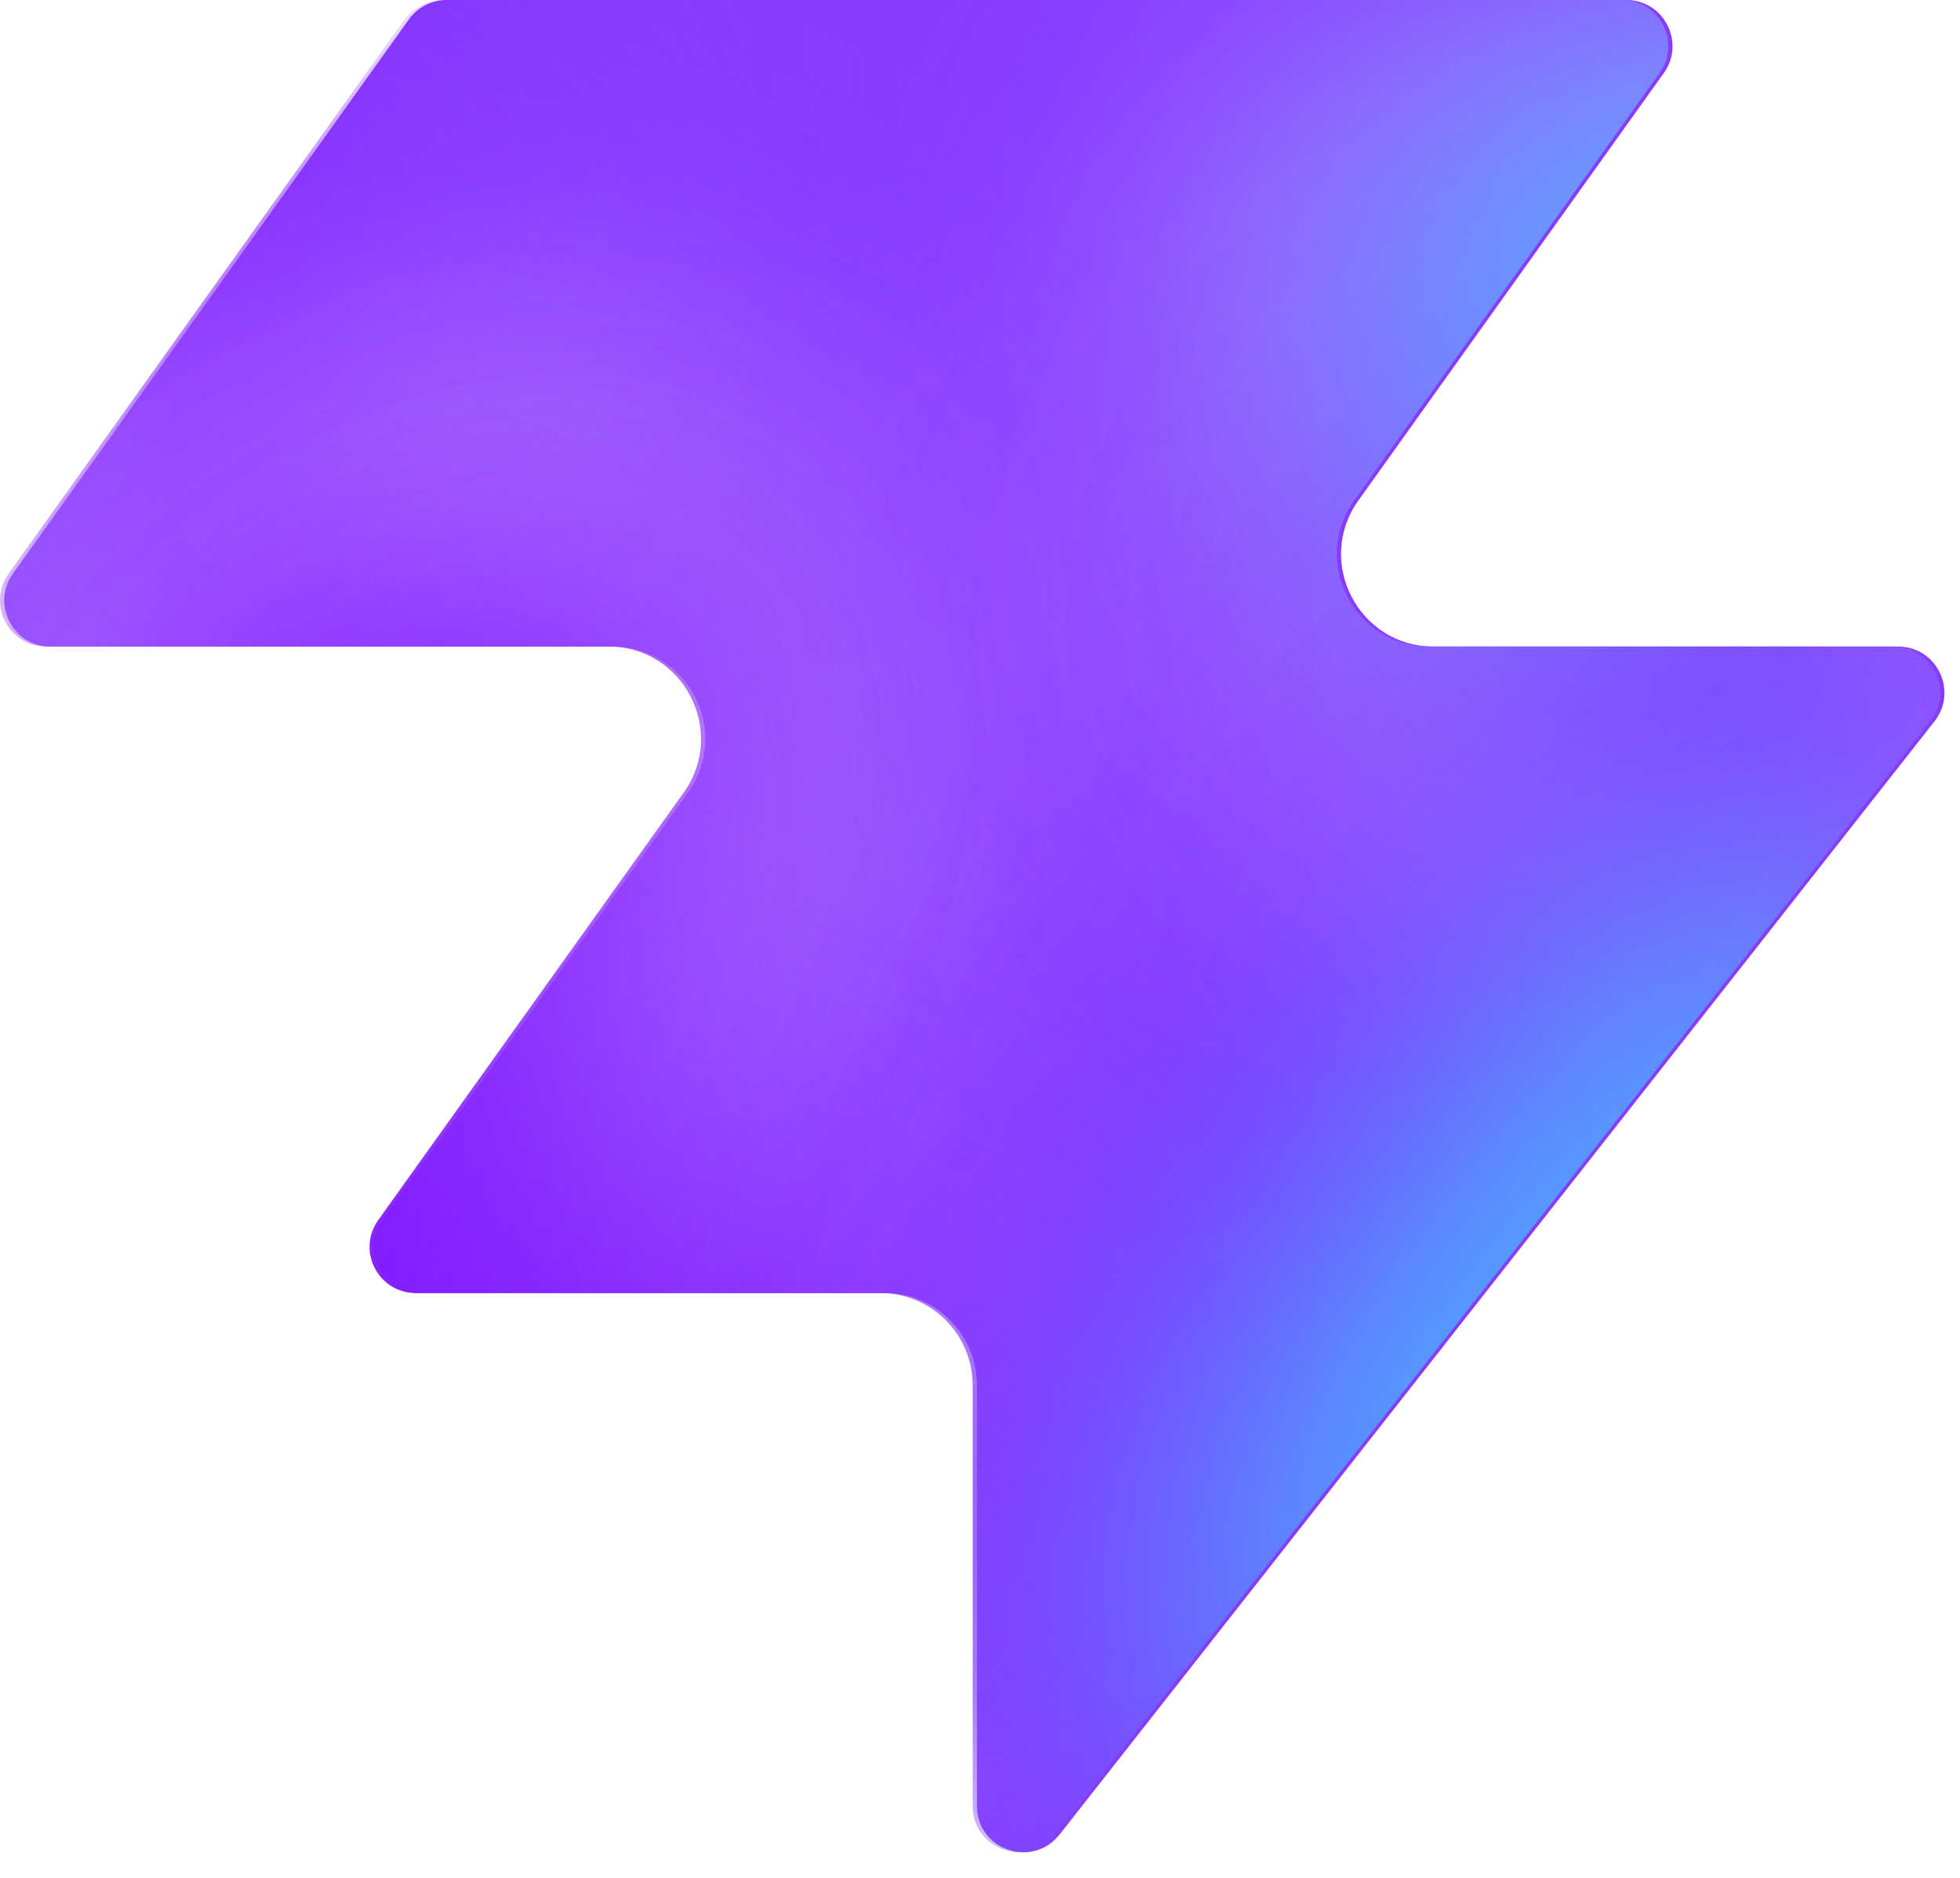
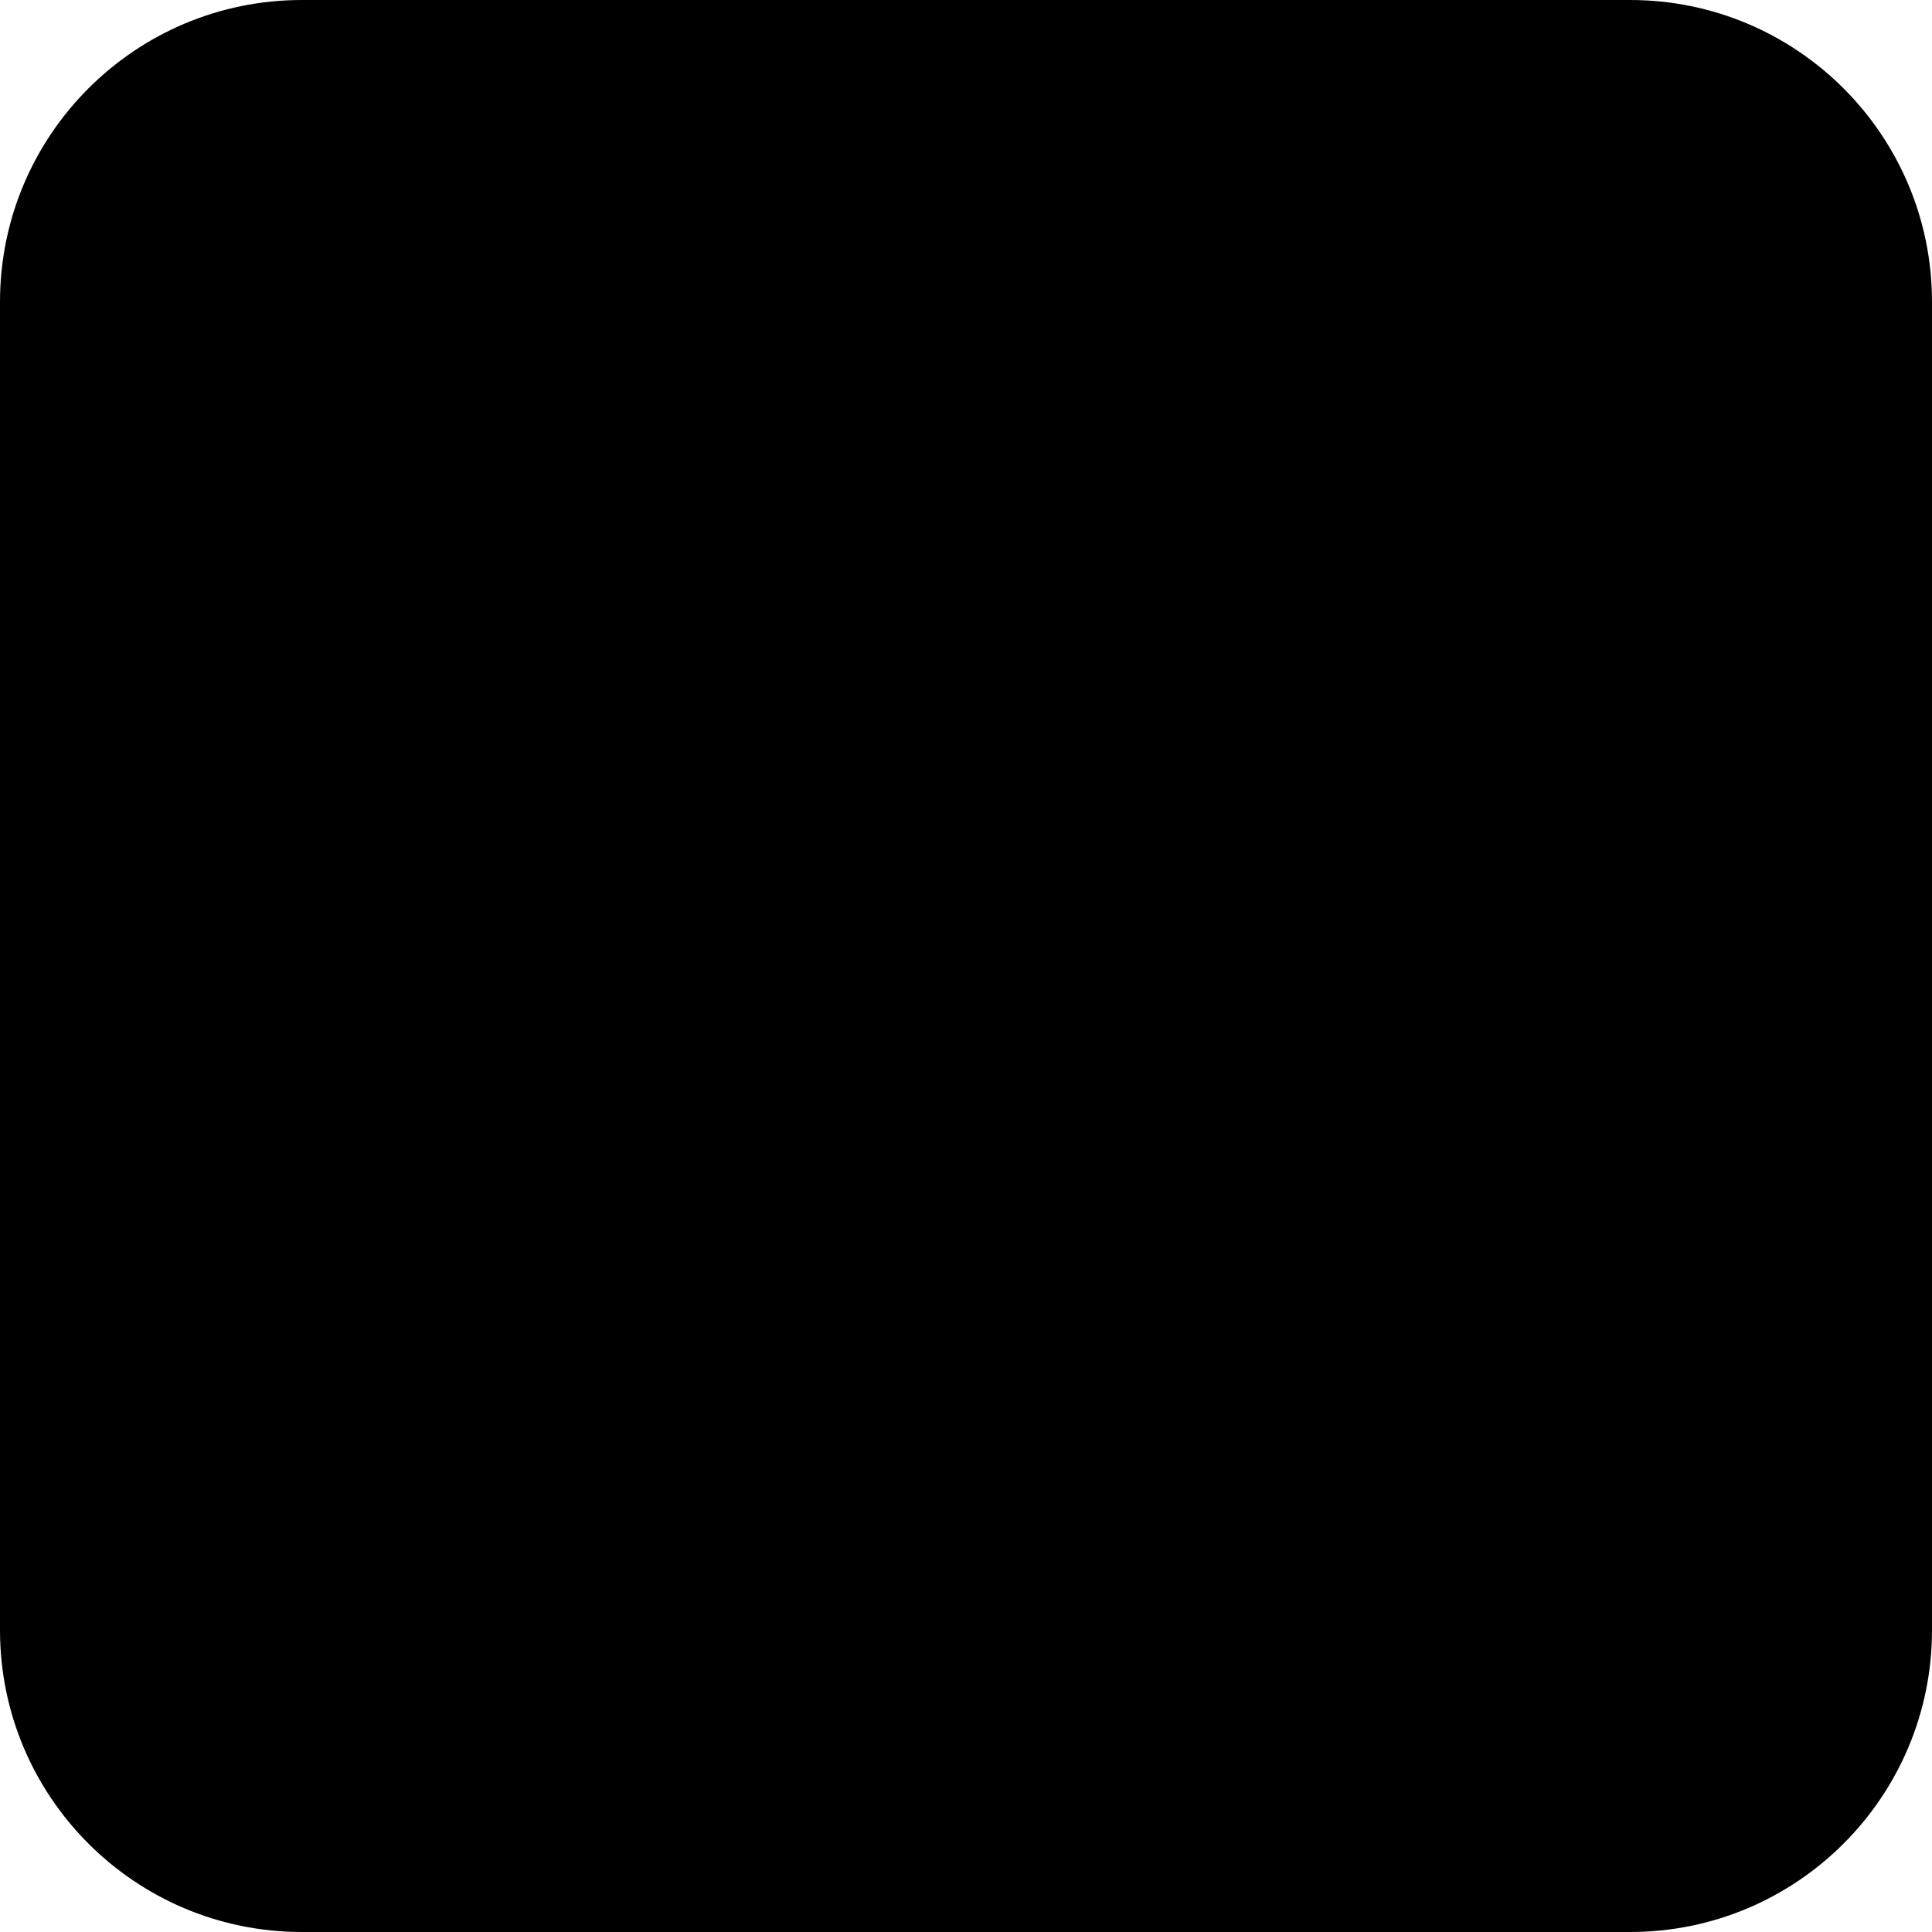
- <svg xmlns="http://www.w3.org/2000/svg" width="48" height="46" fill="none" viewBox="0 0 48 46">
-   <path fill="#863bff" d="M25.946 44.938c-.664.845-2.021.375-2.021-.698V33.937a2.26 2.26 0 0 0-2.262-2.262H10.287c-.92 0-1.456-1.04-.92-1.788l7.48-10.471c1.07-1.497 0-3.578-1.842-3.578H1.237c-.92 0-1.456-1.04-.92-1.788L10.013.474c.214-.297.556-.474.92-.474h28.894c.92 0 1.456 1.04.92 1.788l-7.48 10.471c-1.07 1.498 0 3.579 1.842 3.579h11.377c.943 0 1.473 1.088.89 1.83L25.947 44.94z" style="fill:#863bff;fill:color(display-p3 .525 .23 1);fill-opacity:1" />
-   <mask id="a" width="48" height="46" x="0" y="0" maskUnits="userSpaceOnUse" style="mask-type:alpha">
-     <path fill="#000" d="M25.842 44.938c-.664.844-2.021.375-2.021-.698V33.937a2.26 2.26 0 0 0-2.262-2.262H10.183c-.92 0-1.456-1.04-.92-1.788l7.48-10.471c1.07-1.498 0-3.579-1.842-3.579H1.133c-.92 0-1.456-1.04-.92-1.787L9.91.473c.214-.297.556-.474.92-.474h28.894c.92 0 1.456 1.04.92 1.788l-7.48 10.471c-1.07 1.498 0 3.578 1.842 3.578h11.377c.943 0 1.473 1.088.89 1.832L25.843 44.94z" style="fill:#000;fill-opacity:1" />
-   </mask>
-   <g mask="url(#a)">
-     <g filter="url(#b)">
-       <ellipse cx="5.508" cy="14.704" fill="#ede6ff" rx="5.508" ry="14.704" style="fill:#ede6ff;fill:color(display-p3 .927 .903 1);fill-opacity:1" transform="matrix(.00324 1 1 -.00324 -4.47 31.516)" />
-     </g>
-     <g filter="url(#c)">
-       <ellipse cx="10.399" cy="29.851" fill="#ede6ff" rx="10.399" ry="29.851" style="fill:#ede6ff;fill:color(display-p3 .927 .903 1);fill-opacity:1" transform="matrix(.00324 1 1 -.00324 -39.328 7.883)" />
-     </g>
-     <g filter="url(#d)">
-       <ellipse cx="5.508" cy="30.487" fill="#7e14ff" rx="5.508" ry="30.487" style="fill:#7e14ff;fill:color(display-p3 .492 .077 1);fill-opacity:1" transform="rotate(89.814 -25.913 -14.639)scale(1 -1)" />
-     </g>
-     <g filter="url(#e)">
-       <ellipse cx="5.508" cy="30.599" fill="#7e14ff" rx="5.508" ry="30.599" style="fill:#7e14ff;fill:color(display-p3 .492 .077 1);fill-opacity:1" transform="rotate(89.814 -32.644 -3.334)scale(1 -1)" />
-     </g>
-     <g filter="url(#f)">
-       <ellipse cx="5.508" cy="30.599" fill="#7e14ff" rx="5.508" ry="30.599" style="fill:#7e14ff;fill:color(display-p3 .492 .077 1);fill-opacity:1" transform="matrix(.00324 1 1 -.00324 -34.34 30.47)" />
-     </g>
-     <g filter="url(#g)">
-       <ellipse cx="14.072" cy="22.078" fill="#ede6ff" rx="14.072" ry="22.078" style="fill:#ede6ff;fill:color(display-p3 .927 .903 1);fill-opacity:1" transform="rotate(93.35 24.506 48.493)scale(-1 1)" />
-     </g>
-     <g filter="url(#h)">
-       <ellipse cx="3.47" cy="21.501" fill="#7e14ff" rx="3.47" ry="21.501" style="fill:#7e14ff;fill:color(display-p3 .492 .077 1);fill-opacity:1" transform="rotate(89.009 28.708 47.59)scale(-1 1)" />
-     </g>
-     <g filter="url(#i)">
-       <ellipse cx="3.47" cy="21.501" fill="#7e14ff" rx="3.47" ry="21.501" style="fill:#7e14ff;fill:color(display-p3 .492 .077 1);fill-opacity:1" transform="rotate(89.009 28.708 47.59)scale(-1 1)" />
-     </g>
-     <g filter="url(#j)">
-       <ellipse cx=".387" cy="8.972" fill="#7e14ff" rx="4.407" ry="29.108" style="fill:#7e14ff;fill:color(display-p3 .492 .077 1);fill-opacity:1" transform="rotate(39.51 .387 8.972)" />
-     </g>
-     <g filter="url(#k)">
-       <ellipse cx="47.523" cy="-6.092" fill="#7e14ff" rx="4.407" ry="29.108" style="fill:#7e14ff;fill:color(display-p3 .492 .077 1);fill-opacity:1" transform="rotate(37.892 47.523 -6.092)" />
-     </g>
-     <g filter="url(#l)">
-       <ellipse cx="41.412" cy="6.333" fill="#47bfff" rx="5.971" ry="9.665" style="fill:#47bfff;fill:color(display-p3 .28 .748 1);fill-opacity:1" transform="rotate(37.892 41.412 6.333)" />
-     </g>
-     <g filter="url(#m)">
-       <ellipse cx="-1.879" cy="38.332" fill="#7e14ff" rx="4.407" ry="29.108" style="fill:#7e14ff;fill:color(display-p3 .492 .077 1);fill-opacity:1" transform="rotate(37.892 -1.88 38.332)" />
-     </g>
-     <g filter="url(#n)">
-       <ellipse cx="-1.879" cy="38.332" fill="#7e14ff" rx="4.407" ry="29.108" style="fill:#7e14ff;fill:color(display-p3 .492 .077 1);fill-opacity:1" transform="rotate(37.892 -1.88 38.332)" />
-     </g>
-     <g filter="url(#o)">
-       <ellipse cx="35.651" cy="29.907" fill="#7e14ff" rx="4.407" ry="29.108" style="fill:#7e14ff;fill:color(display-p3 .492 .077 1);fill-opacity:1" transform="rotate(37.892 35.651 29.907)" />
-     </g>
-     <g filter="url(#p)">
-       <ellipse cx="38.418" cy="32.4" fill="#47bfff" rx="5.971" ry="15.297" style="fill:#47bfff;fill:color(display-p3 .28 .748 1);fill-opacity:1" transform="rotate(37.892 38.418 32.4)" />
-     </g>
-   </g>
-   <defs>
-     <filter id="b" width="60.045" height="41.654" x="-19.77" y="16.149" color-interpolation-filters="sRGB" filterUnits="userSpaceOnUse">
-       <feFlood flood-opacity="0" result="BackgroundImageFix" />
-       <feBlend in="SourceGraphic" in2="BackgroundImageFix" result="shape" />
-       <feGaussianBlur result="effect1_foregroundBlur_2002_17158" stdDeviation="7.659" />
-     </filter>
-     <filter id="c" width="90.34" height="51.437" x="-54.613" y="-7.533" color-interpolation-filters="sRGB" filterUnits="userSpaceOnUse">
-       <feFlood flood-opacity="0" result="BackgroundImageFix" />
-       <feBlend in="SourceGraphic" in2="BackgroundImageFix" result="shape" />
-       <feGaussianBlur result="effect1_foregroundBlur_2002_17158" stdDeviation="7.659" />
-     </filter>
-     <filter id="d" width="79.355" height="29.4" x="-49.64" y="2.03" color-interpolation-filters="sRGB" filterUnits="userSpaceOnUse">
-       <feFlood flood-opacity="0" result="BackgroundImageFix" />
-       <feBlend in="SourceGraphic" in2="BackgroundImageFix" result="shape" />
-       <feGaussianBlur result="effect1_foregroundBlur_2002_17158" stdDeviation="4.596" />
-     </filter>
-     <filter id="e" width="79.579" height="29.4" x="-45.045" y="20.029" color-interpolation-filters="sRGB" filterUnits="userSpaceOnUse">
-       <feFlood flood-opacity="0" result="BackgroundImageFix" />
-       <feBlend in="SourceGraphic" in2="BackgroundImageFix" result="shape" />
-       <feGaussianBlur result="effect1_foregroundBlur_2002_17158" stdDeviation="4.596" />
-     </filter>
-     <filter id="f" width="79.579" height="29.4" x="-43.513" y="21.178" color-interpolation-filters="sRGB" filterUnits="userSpaceOnUse">
-       <feFlood flood-opacity="0" result="BackgroundImageFix" />
-       <feBlend in="SourceGraphic" in2="BackgroundImageFix" result="shape" />
-       <feGaussianBlur result="effect1_foregroundBlur_2002_17158" stdDeviation="4.596" />
-     </filter>
-     <filter id="g" width="74.749" height="58.852" x="15.756" y="-17.901" color-interpolation-filters="sRGB" filterUnits="userSpaceOnUse">
-       <feFlood flood-opacity="0" result="BackgroundImageFix" />
-       <feBlend in="SourceGraphic" in2="BackgroundImageFix" result="shape" />
-       <feGaussianBlur result="effect1_foregroundBlur_2002_17158" stdDeviation="7.659" />
-     </filter>
-     <filter id="h" width="61.377" height="25.362" x="23.548" y="2.284" color-interpolation-filters="sRGB" filterUnits="userSpaceOnUse">
-       <feFlood flood-opacity="0" result="BackgroundImageFix" />
-       <feBlend in="SourceGraphic" in2="BackgroundImageFix" result="shape" />
-       <feGaussianBlur result="effect1_foregroundBlur_2002_17158" stdDeviation="4.596" />
-     </filter>
-     <filter id="i" width="61.377" height="25.362" x="23.548" y="2.284" color-interpolation-filters="sRGB" filterUnits="userSpaceOnUse">
-       <feFlood flood-opacity="0" result="BackgroundImageFix" />
-       <feBlend in="SourceGraphic" in2="BackgroundImageFix" result="shape" />
-       <feGaussianBlur result="effect1_foregroundBlur_2002_17158" stdDeviation="4.596" />
-     </filter>
-     <filter id="j" width="56.045" height="63.649" x="-27.636" y="-22.853" color-interpolation-filters="sRGB" filterUnits="userSpaceOnUse">
-       <feFlood flood-opacity="0" result="BackgroundImageFix" />
-       <feBlend in="SourceGraphic" in2="BackgroundImageFix" result="shape" />
-       <feGaussianBlur result="effect1_foregroundBlur_2002_17158" stdDeviation="4.596" />
-     </filter>
-     <filter id="k" width="54.814" height="64.646" x="20.116" y="-38.415" color-interpolation-filters="sRGB" filterUnits="userSpaceOnUse">
-       <feFlood flood-opacity="0" result="BackgroundImageFix" />
-       <feBlend in="SourceGraphic" in2="BackgroundImageFix" result="shape" />
-       <feGaussianBlur result="effect1_foregroundBlur_2002_17158" stdDeviation="4.596" />
-     </filter>
-     <filter id="l" width="33.541" height="35.313" x="24.641" y="-11.323" color-interpolation-filters="sRGB" filterUnits="userSpaceOnUse">
-       <feFlood flood-opacity="0" result="BackgroundImageFix" />
-       <feBlend in="SourceGraphic" in2="BackgroundImageFix" result="shape" />
-       <feGaussianBlur result="effect1_foregroundBlur_2002_17158" stdDeviation="4.596" />
-     </filter>
-     <filter id="m" width="54.814" height="64.646" x="-29.286" y="6.009" color-interpolation-filters="sRGB" filterUnits="userSpaceOnUse">
-       <feFlood flood-opacity="0" result="BackgroundImageFix" />
-       <feBlend in="SourceGraphic" in2="BackgroundImageFix" result="shape" />
-       <feGaussianBlur result="effect1_foregroundBlur_2002_17158" stdDeviation="4.596" />
-     </filter>
-     <filter id="n" width="54.814" height="64.646" x="-29.286" y="6.009" color-interpolation-filters="sRGB" filterUnits="userSpaceOnUse">
-       <feFlood flood-opacity="0" result="BackgroundImageFix" />
-       <feBlend in="SourceGraphic" in2="BackgroundImageFix" result="shape" />
-       <feGaussianBlur result="effect1_foregroundBlur_2002_17158" stdDeviation="4.596" />
-     </filter>
-     <filter id="o" width="54.814" height="64.646" x="8.244" y="-2.416" color-interpolation-filters="sRGB" filterUnits="userSpaceOnUse">
-       <feFlood flood-opacity="0" result="BackgroundImageFix" />
-       <feBlend in="SourceGraphic" in2="BackgroundImageFix" result="shape" />
-       <feGaussianBlur result="effect1_foregroundBlur_2002_17158" stdDeviation="4.596" />
-     </filter>
-     <filter id="p" width="39.409" height="43.623" x="18.713" y="10.588" color-interpolation-filters="sRGB" filterUnits="userSpaceOnUse">
-       <feFlood flood-opacity="0" result="BackgroundImageFix" />
-       <feBlend in="SourceGraphic" in2="BackgroundImageFix" result="shape" />
-       <feGaussianBlur result="effect1_foregroundBlur_2002_17158" stdDeviation="4.596" />
-     </filter>
-   </defs>
+ <svg xmlns="http://www.w3.org/2000/svg" viewBox="0 0 64 64" width="64" height="64">
+   <rect width="64" height="64" rx="10" fill="oklch(0.21 0.014 260)" />
+   <rect x="4" y="4" width="56" height="56" rx="8" fill="none" stroke="oklch(0.62 0.16 250)" stroke-width="2" />
+   <rect x="8" y="8" width="48" height="48" rx="6" fill="none" stroke="oklch(0.62 0.16 250)" stroke-width="1" opacity="0.5" />
+   <path d="M32 20V46M32 20C29 18 24 17 19 18V42C24 41 29 42 32 44M32 20C35 18 40 17 45 18V42C40 41 35 42 32 44" fill="none" stroke="oklch(0.9 0.01 260)" stroke-width="2.2" stroke-linecap="round" stroke-linejoin="round" />
+   <path d="M23 26L28 31L34 27L41 22" fill="none" stroke="oklch(0.75 0.14 85)" stroke-width="2.4" stroke-linecap="round" stroke-linejoin="round" />
+   <circle cx="49" cy="15" r="6.5" fill="oklch(0.62 0.16 250)" />
+   <circle cx="49" cy="15" r="6.5" fill="none" stroke="oklch(0.21 0.014 260)" stroke-width="1" />
</svg>
